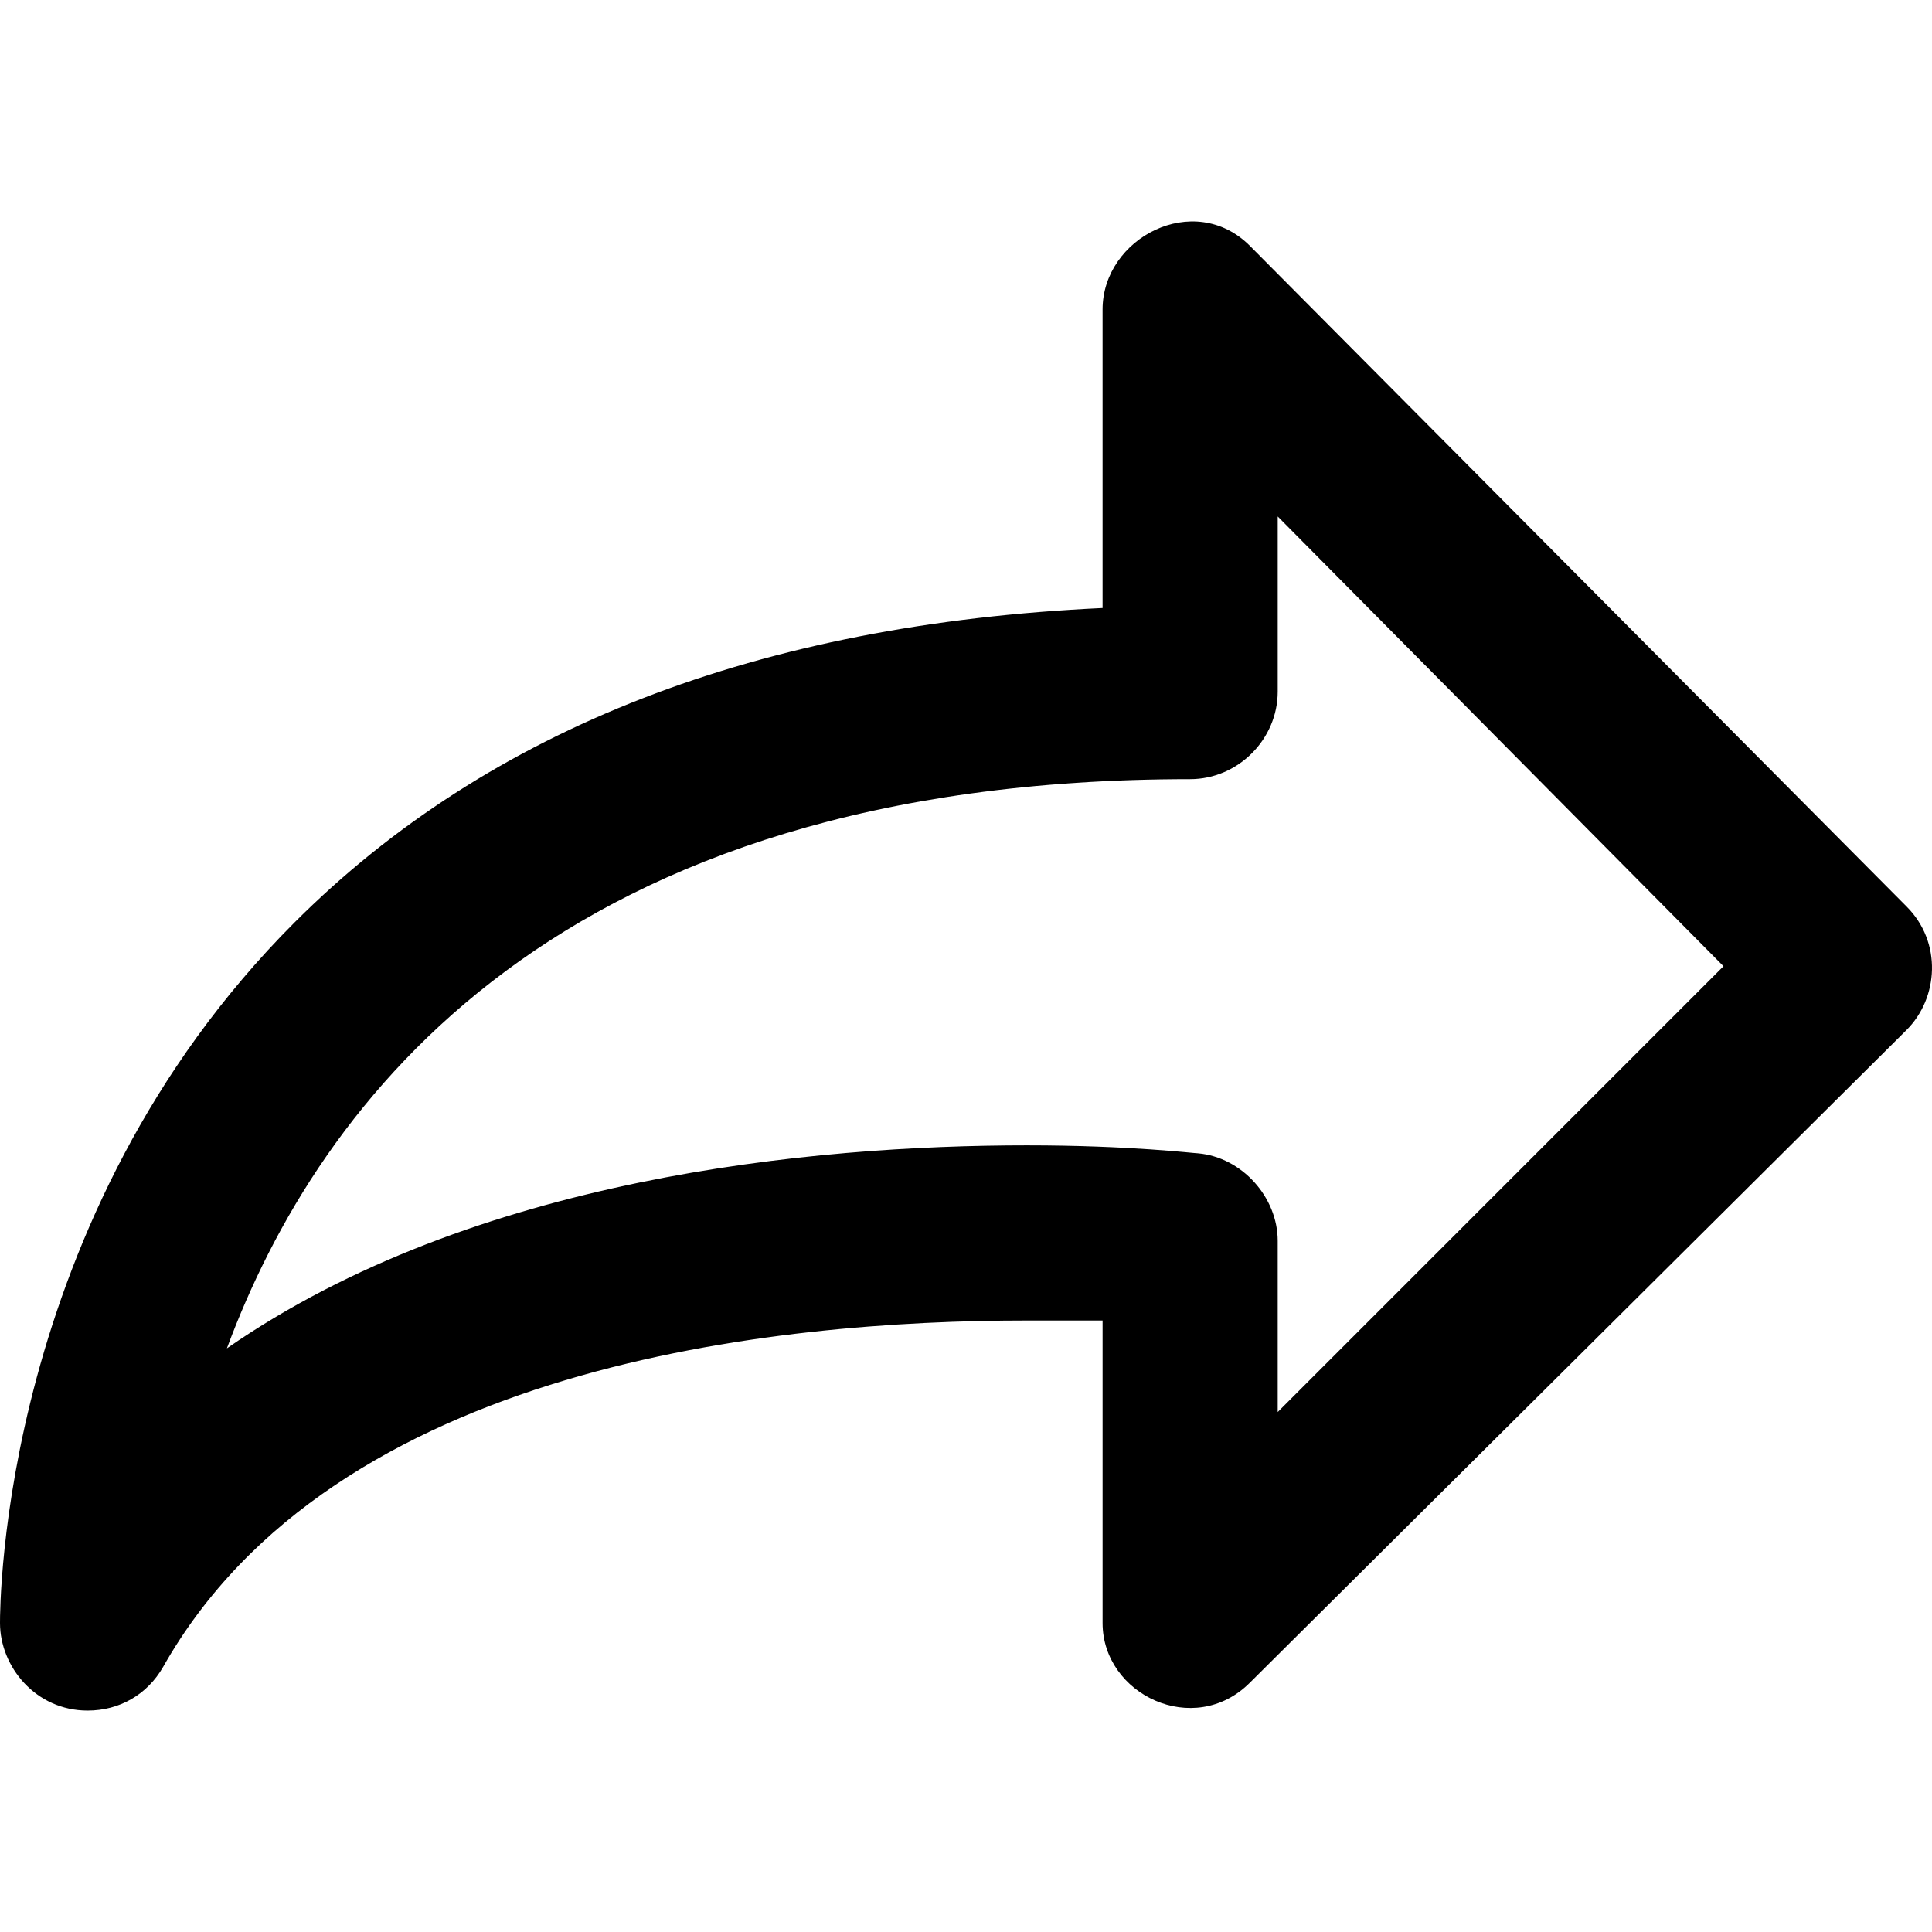
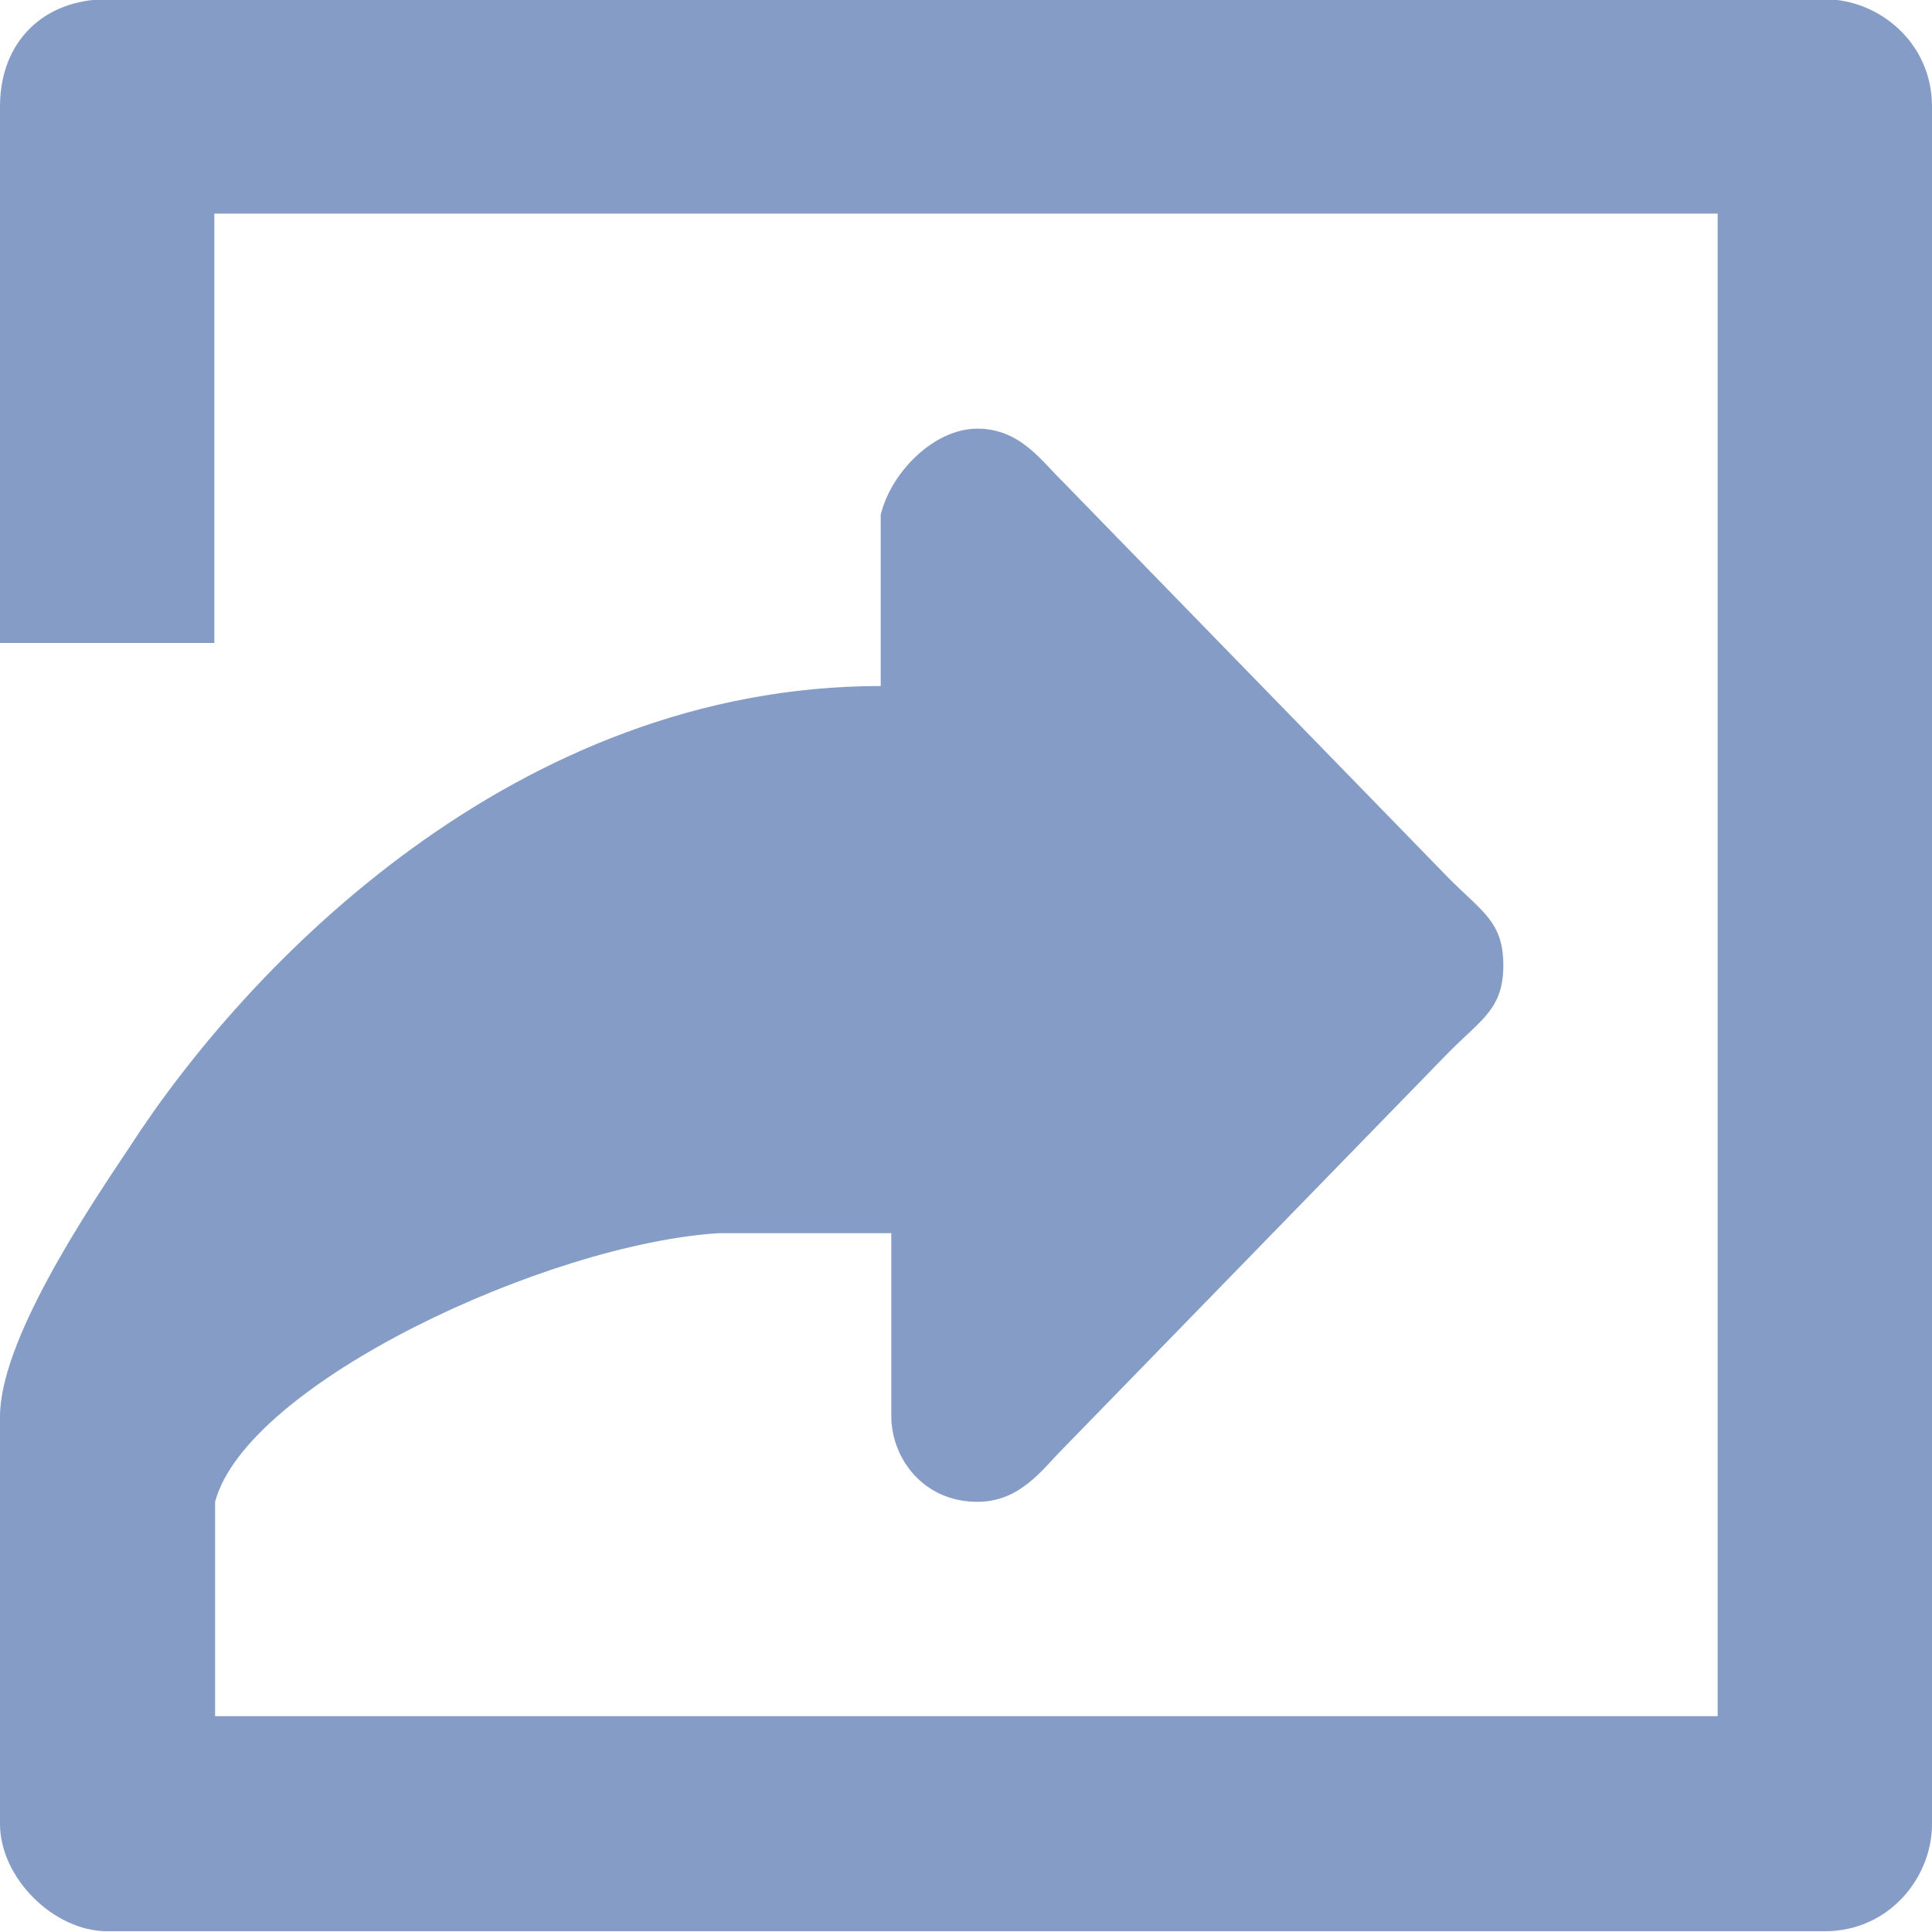
<svg xmlns="http://www.w3.org/2000/svg" version="1.1" id="Layer_1" x="0px" y="0px" viewBox="0 0 256 256" style="enable-background:new 0 0 256 256;" xml:space="preserve">
-   <g>
-     <g>
-       <path d="M252.634,120.12L165.61,32.57c-7.383-7.386-19.513-1.056-19.513,8.437v39.557c-45.359,2.112-81.226,15.823-107.069,41.668    C0,161.26,0,212.946,0,215.055c0,5.802,4.746,11.605,11.605,11.605c4.218,0,7.911-2.11,10.02-5.802    c22.678-40.085,81.222-45.884,114.449-45.884h10.024v40.082c0,9.495,12.129,15.297,19.513,7.911c0,0,83.335-82.804,87.025-86.497    C256.856,132.252,257.38,124.868,252.634,120.12L252.634,120.12z M169.303,187.103v-22.678c0-5.802-4.746-11.077-10.548-11.604    c-0.528,0-8.967-1.056-22.681-1.056c-28.48,0-73.311,4.221-106.009,26.899c12.129-32.699,43.775-75.421,127.634-75.421    c6.33,0,11.605-5.274,11.605-11.604V68.434l59.069,59.597L169.303,187.103z M169.303,187.103" />
-     </g>
-   </g>
+   <style type="text/css">
+ 	.st0{fill:#859DC6;}
+ </style>
+   <path class="st0" d="M17.1,152.1c15.6-24.2,51.2-61.2,99.6-61.2V68.2c1.4-5.7,7.1-11.4,12.8-11.4c5.7,0,8.5,4.3,11.4,7.1l51.2,52.6  c4.3,4.3,7.1,5.7,7.1,11.4s-2.8,7.1-7.1,11.4l-51.2,52.6c-2.8,2.8-5.7,7.1-11.4,7.1c-7.1,0-11.4-5.7-11.4-11.4v-24.2H95.3  c-22.8,1.4-62.6,19.9-66.8,35.6v28.4h199.1V28.3H28.4v56.9H0V14.1C0,5.6,5.7-0.1,14.2-0.1h227.6c7.1,0,14.2,5.7,14.2,14.2v227.6  c0,7.1-5.7,14.2-14.2,14.2H14.2c-7.1,0-14.2-7.1-14.2-14.2c0,0,0-41.2,0-54C0,177.7,11.4,160.6,17.1,152.1z" />
</svg>
